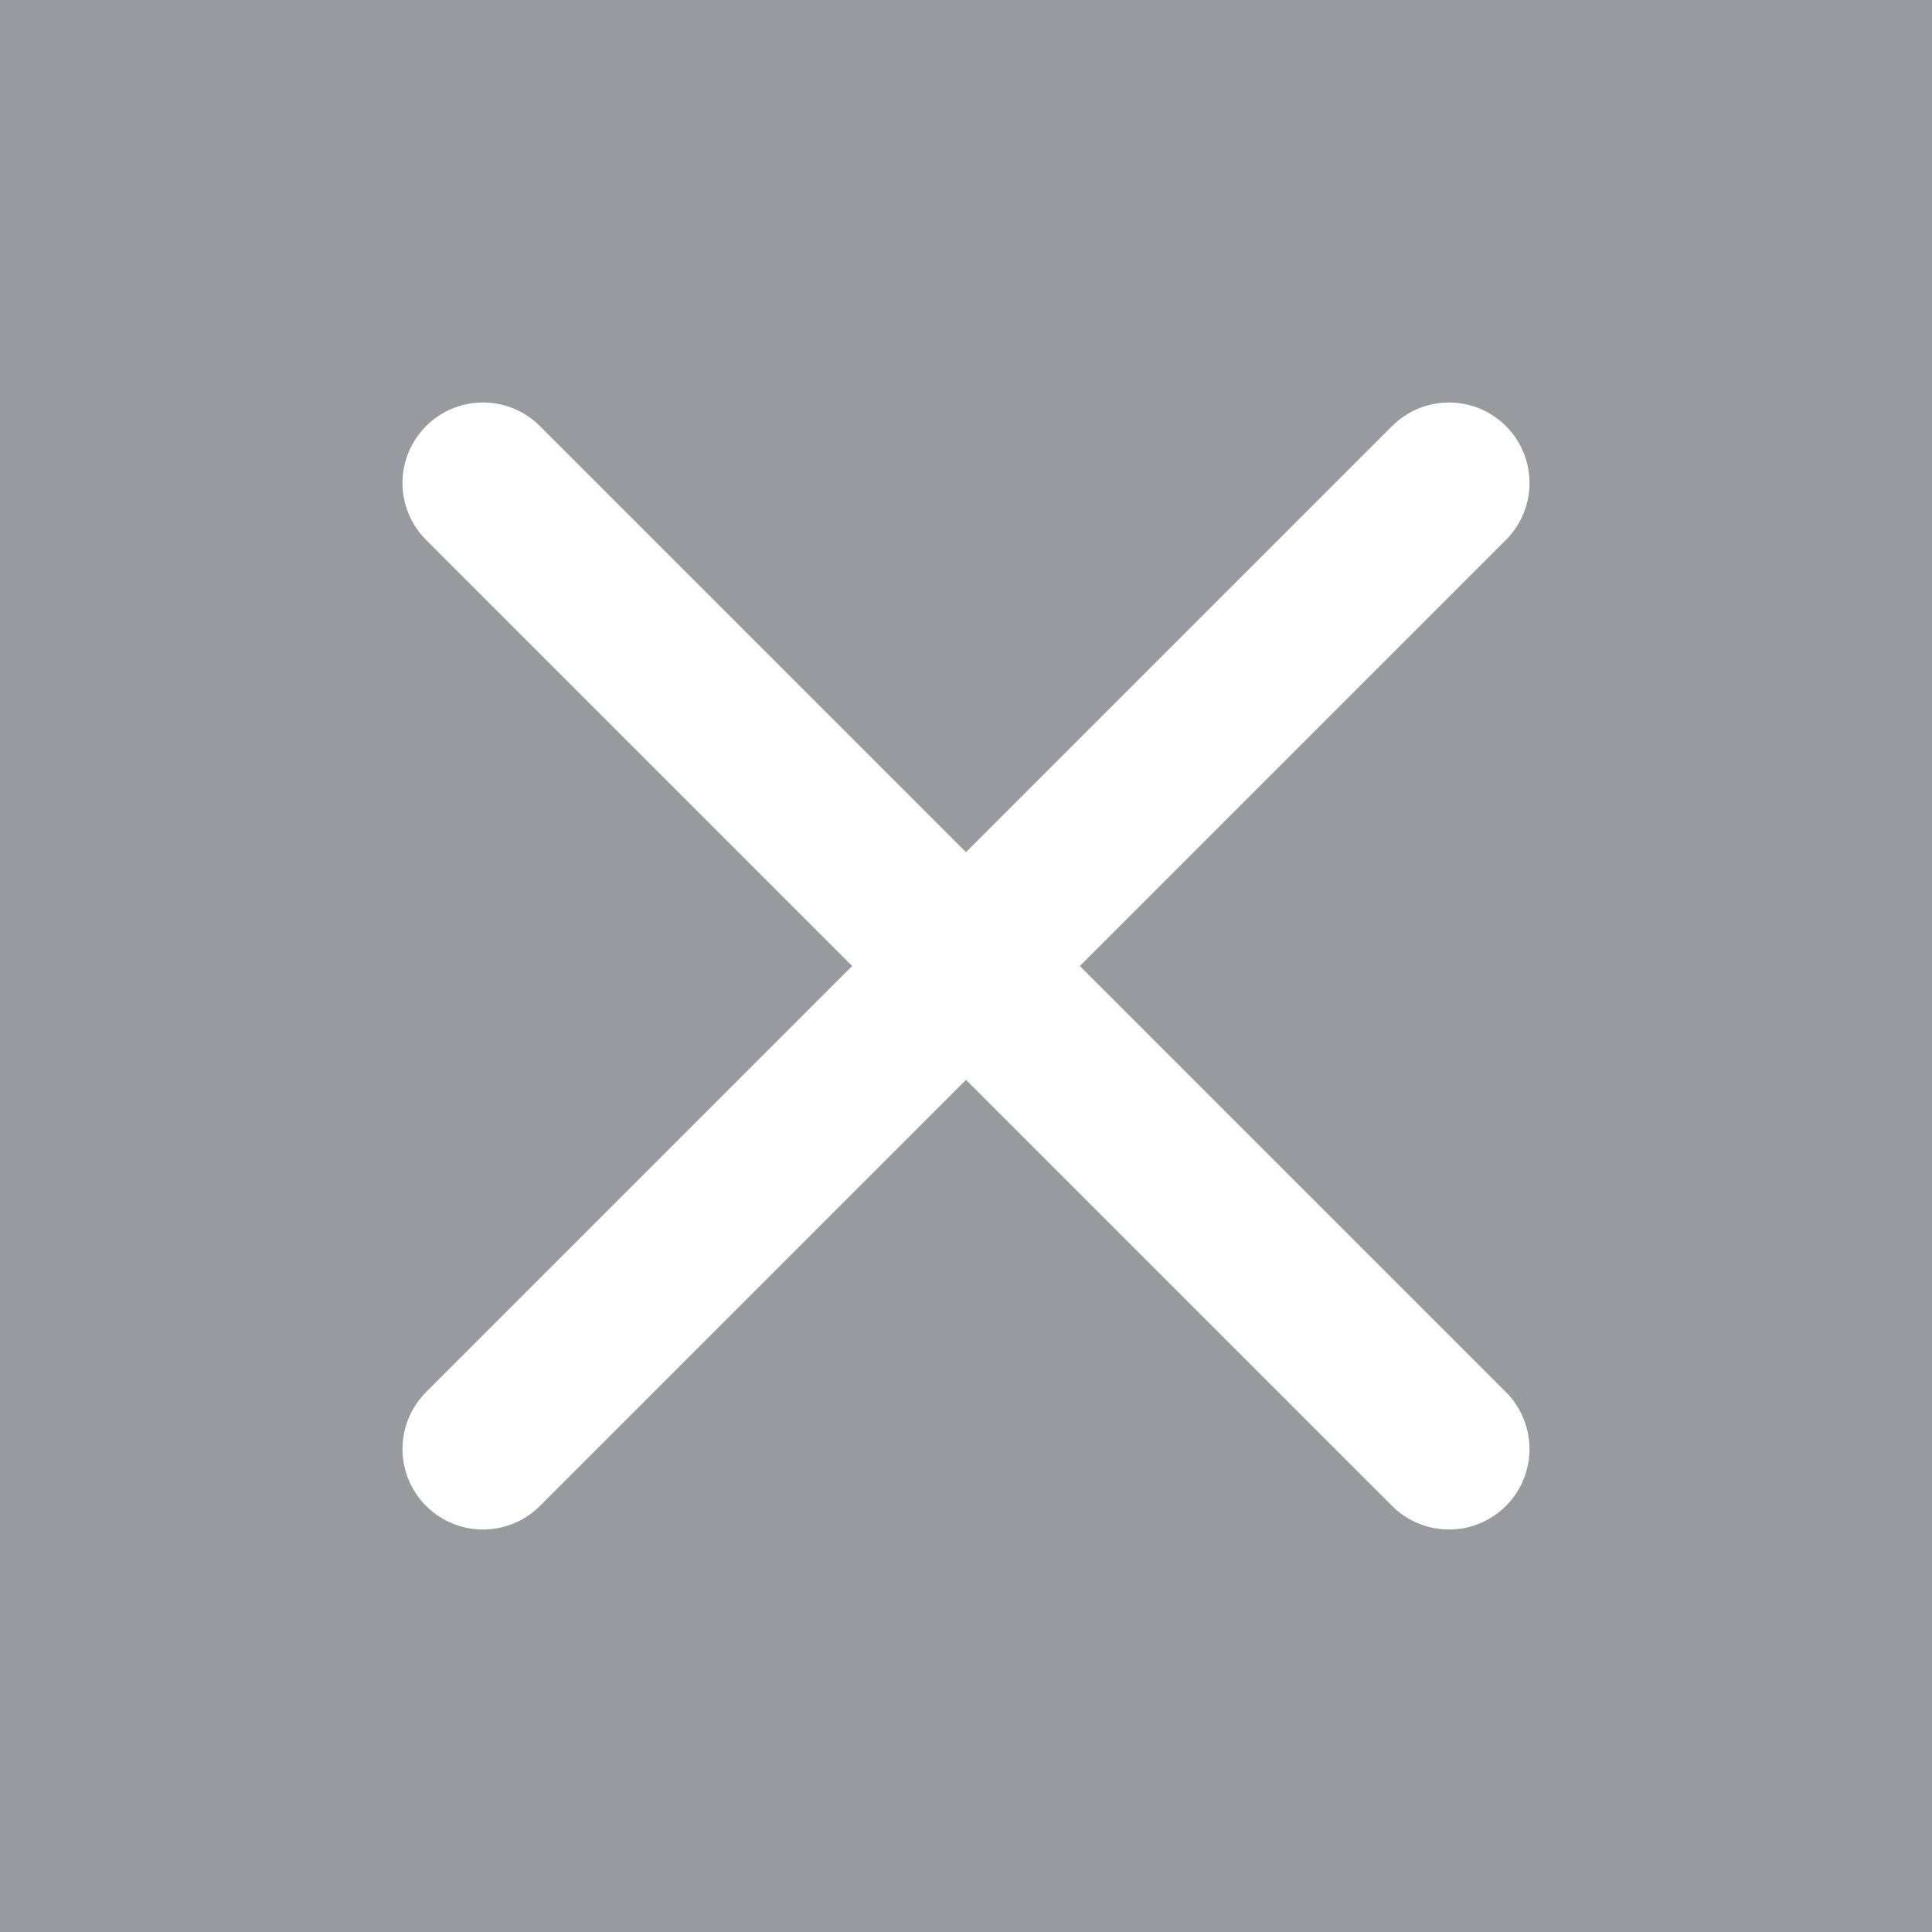
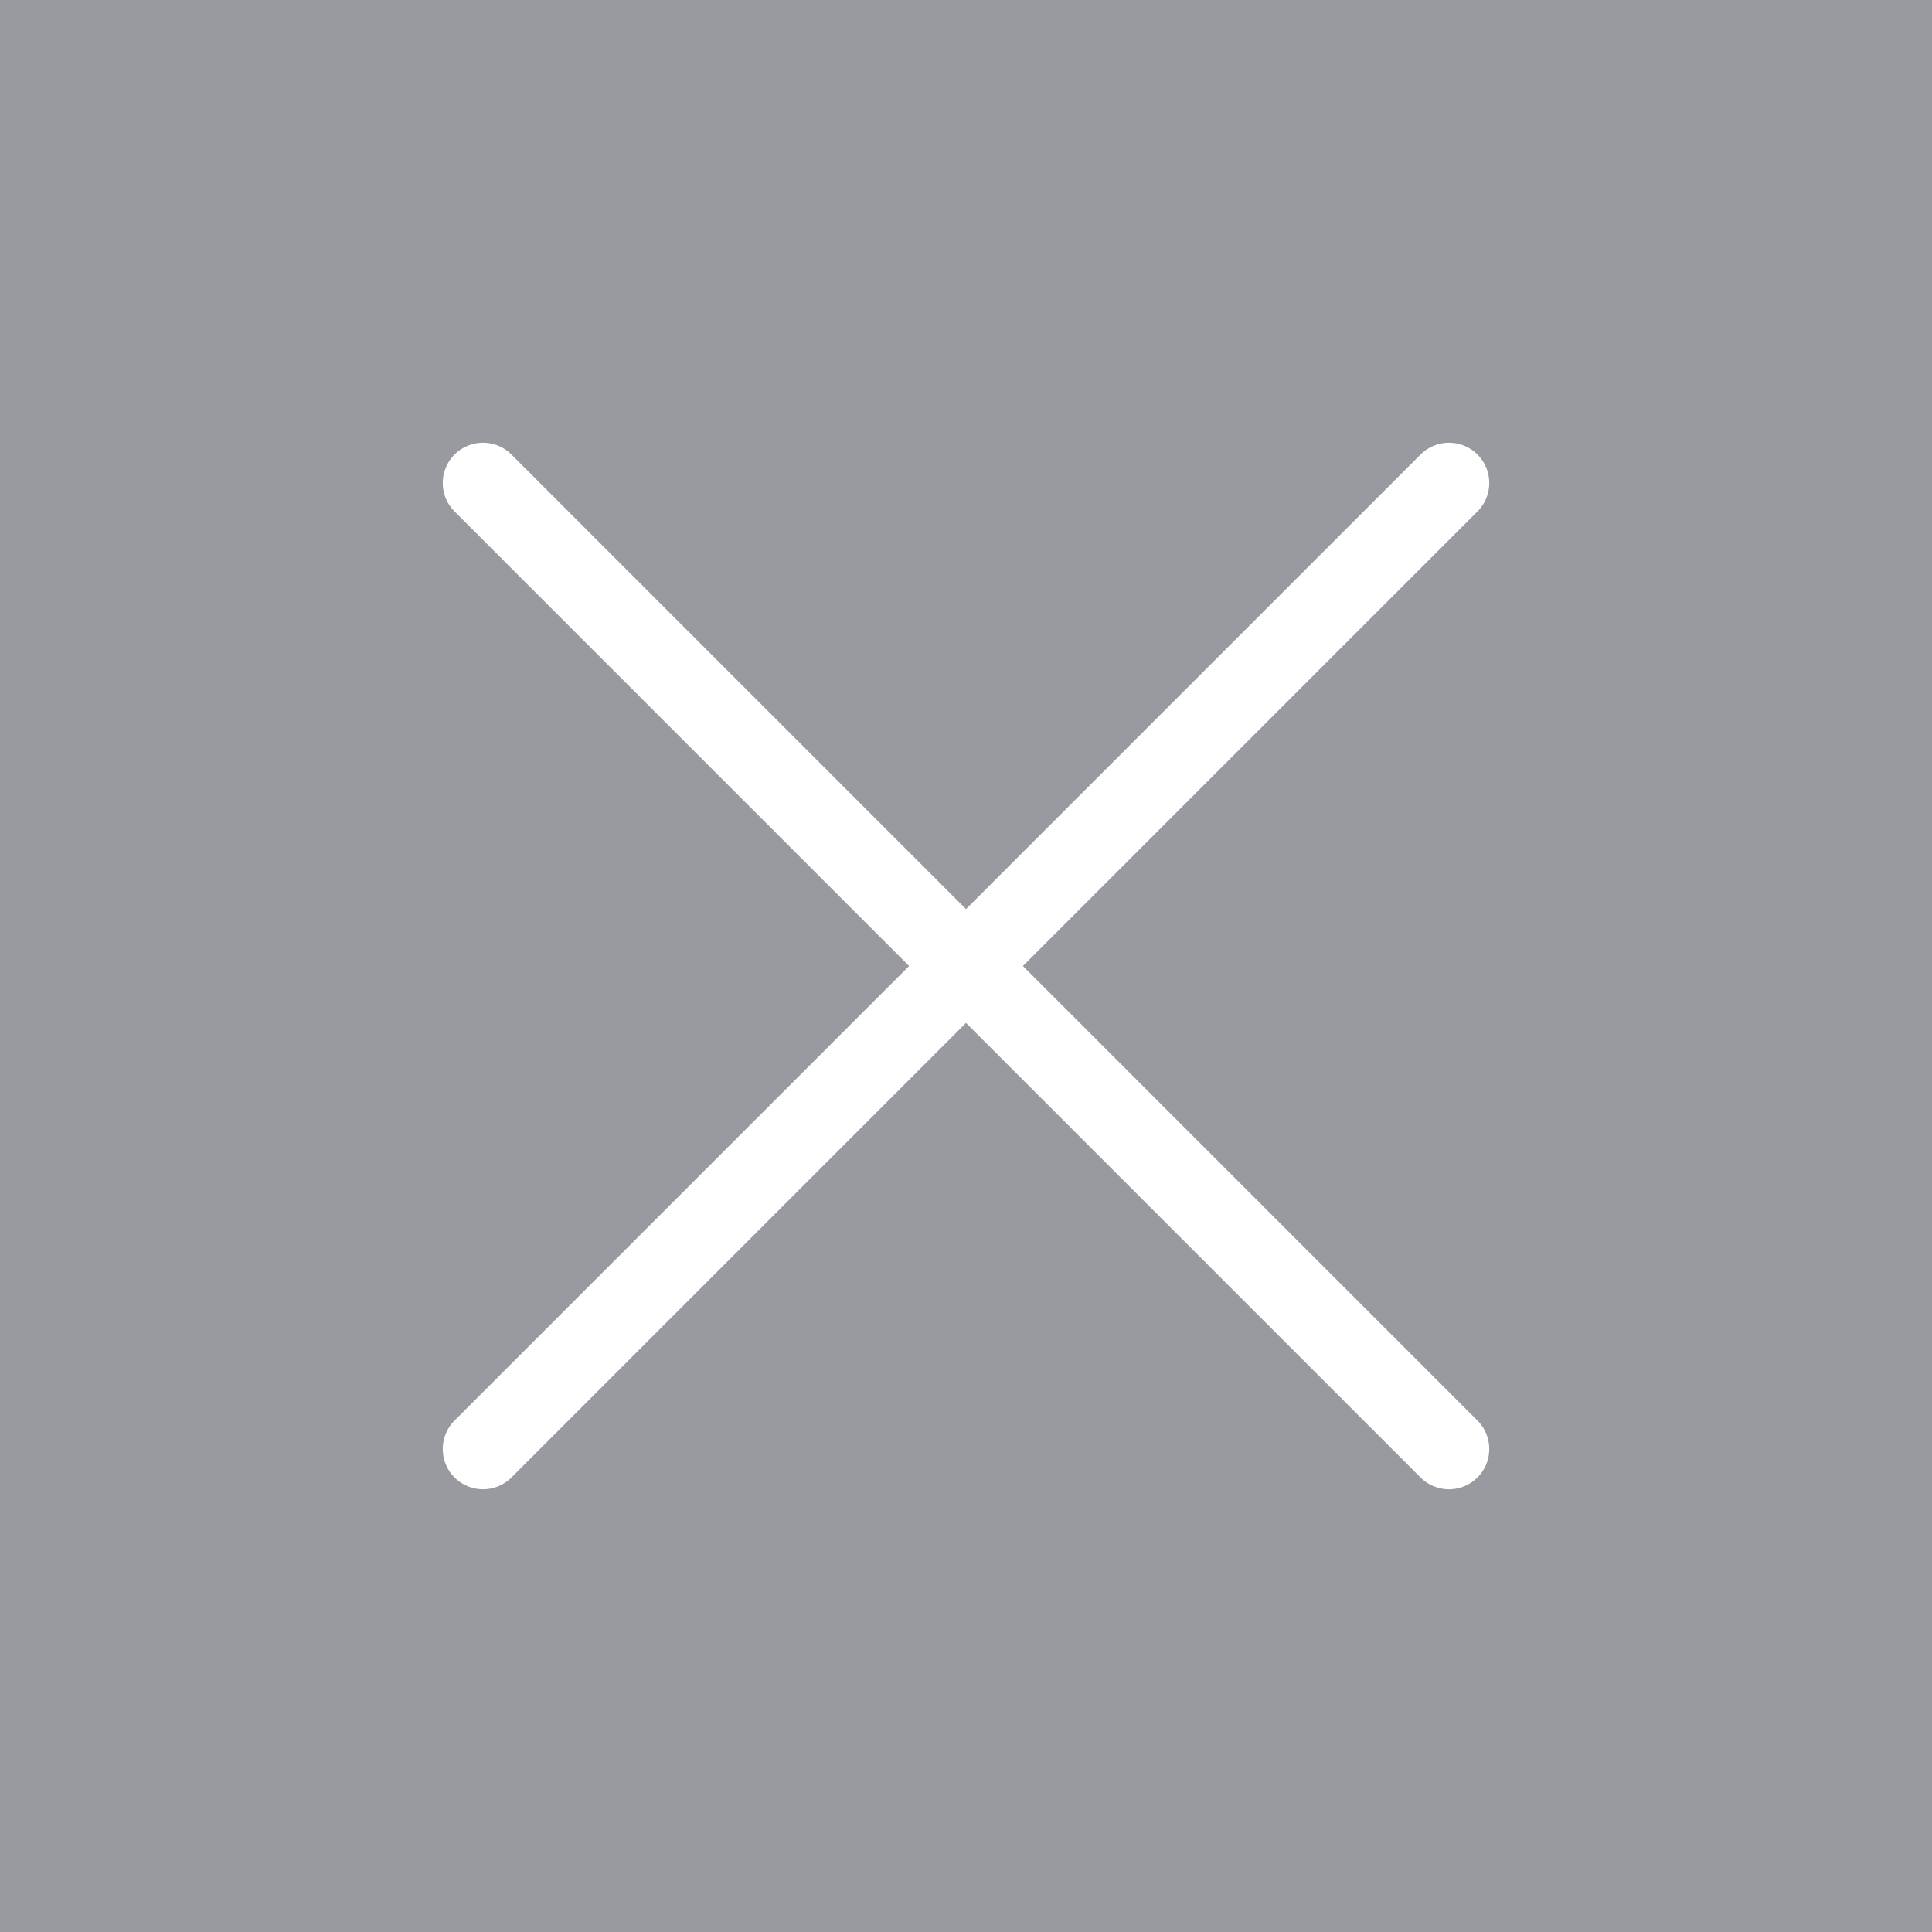
- <svg xmlns="http://www.w3.org/2000/svg" class="icon icon-tabler icon-tabler-x" width="24" height="24" viewBox="0 0 24 24" stroke-width="2" stroke="white" fill="none" stroke-linecap="round" stroke-linejoin="round">
+ <svg xmlns="http://www.w3.org/2000/svg" class="icon icon-tabler icon-tabler-x" width="24" height="24" viewBox="0 0 24 24" stroke-width="1" stroke="white" fill="none" stroke-linecap="round" stroke-linejoin="round">
  <path stroke="none" d="M0 0h24v24H0z" fill="#0206175e" />
  <path d="M18 6l-12 12" />
  <path d="M6 6l12 12" />
</svg>
